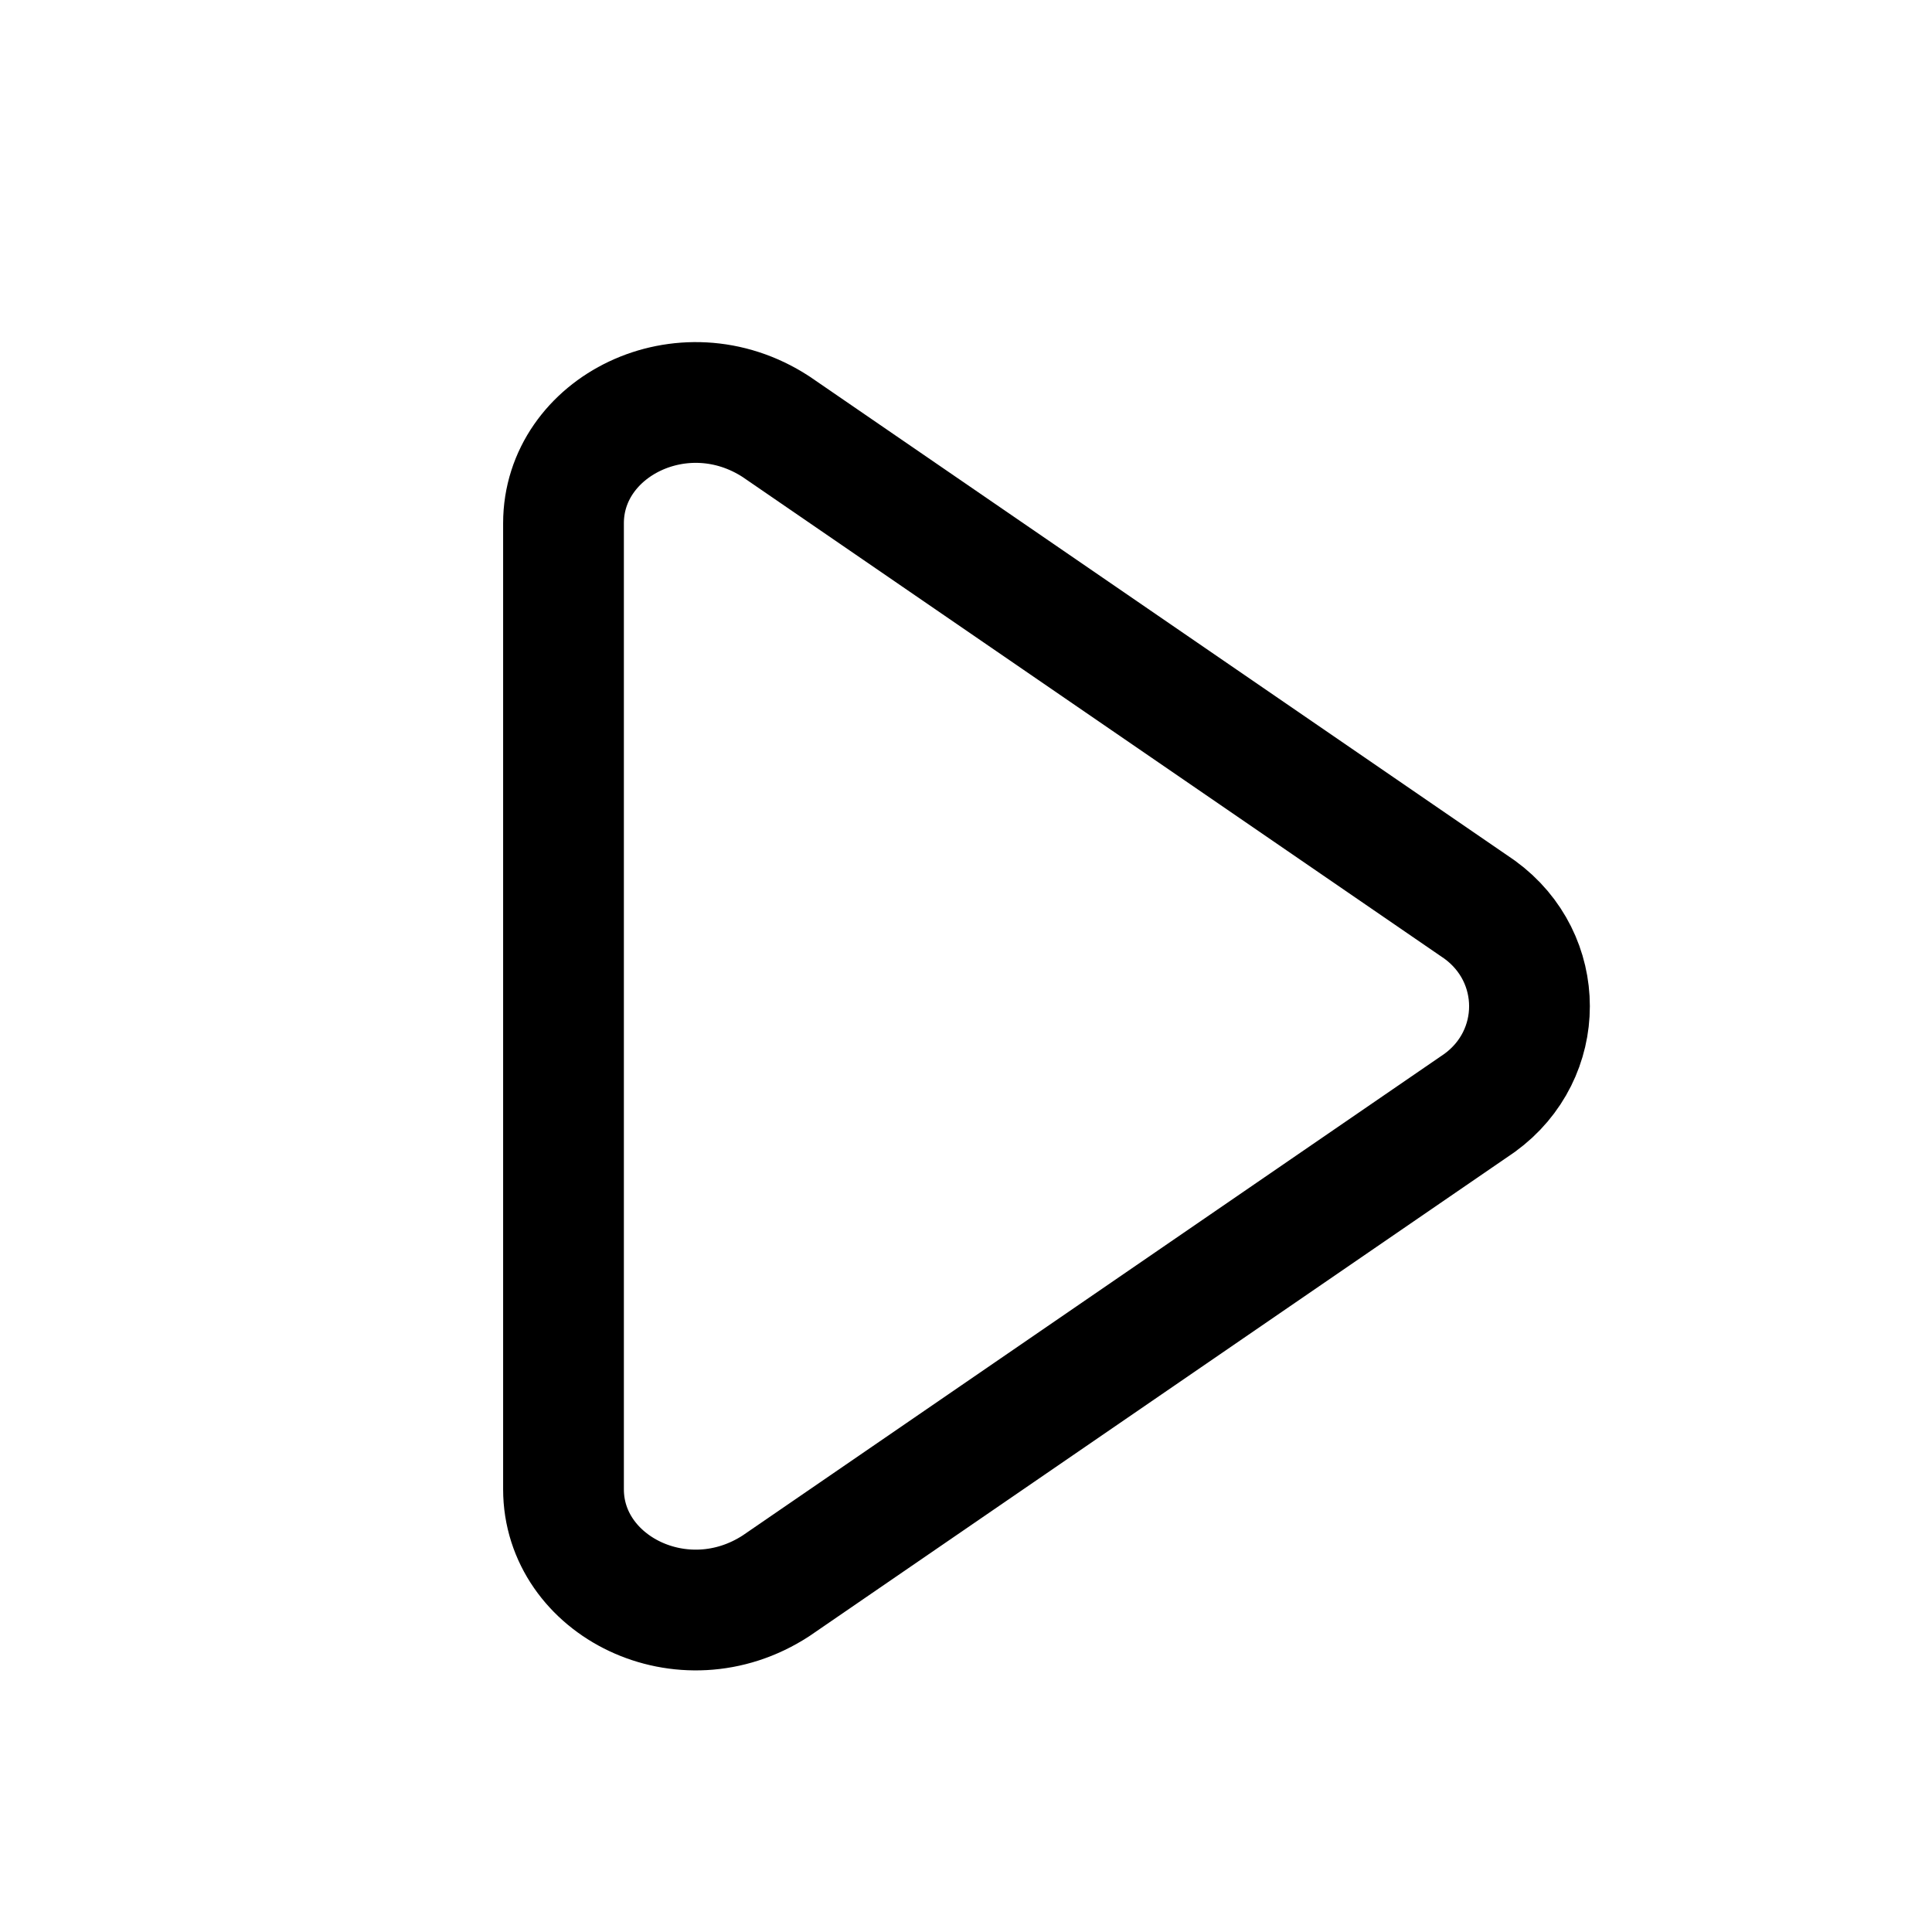
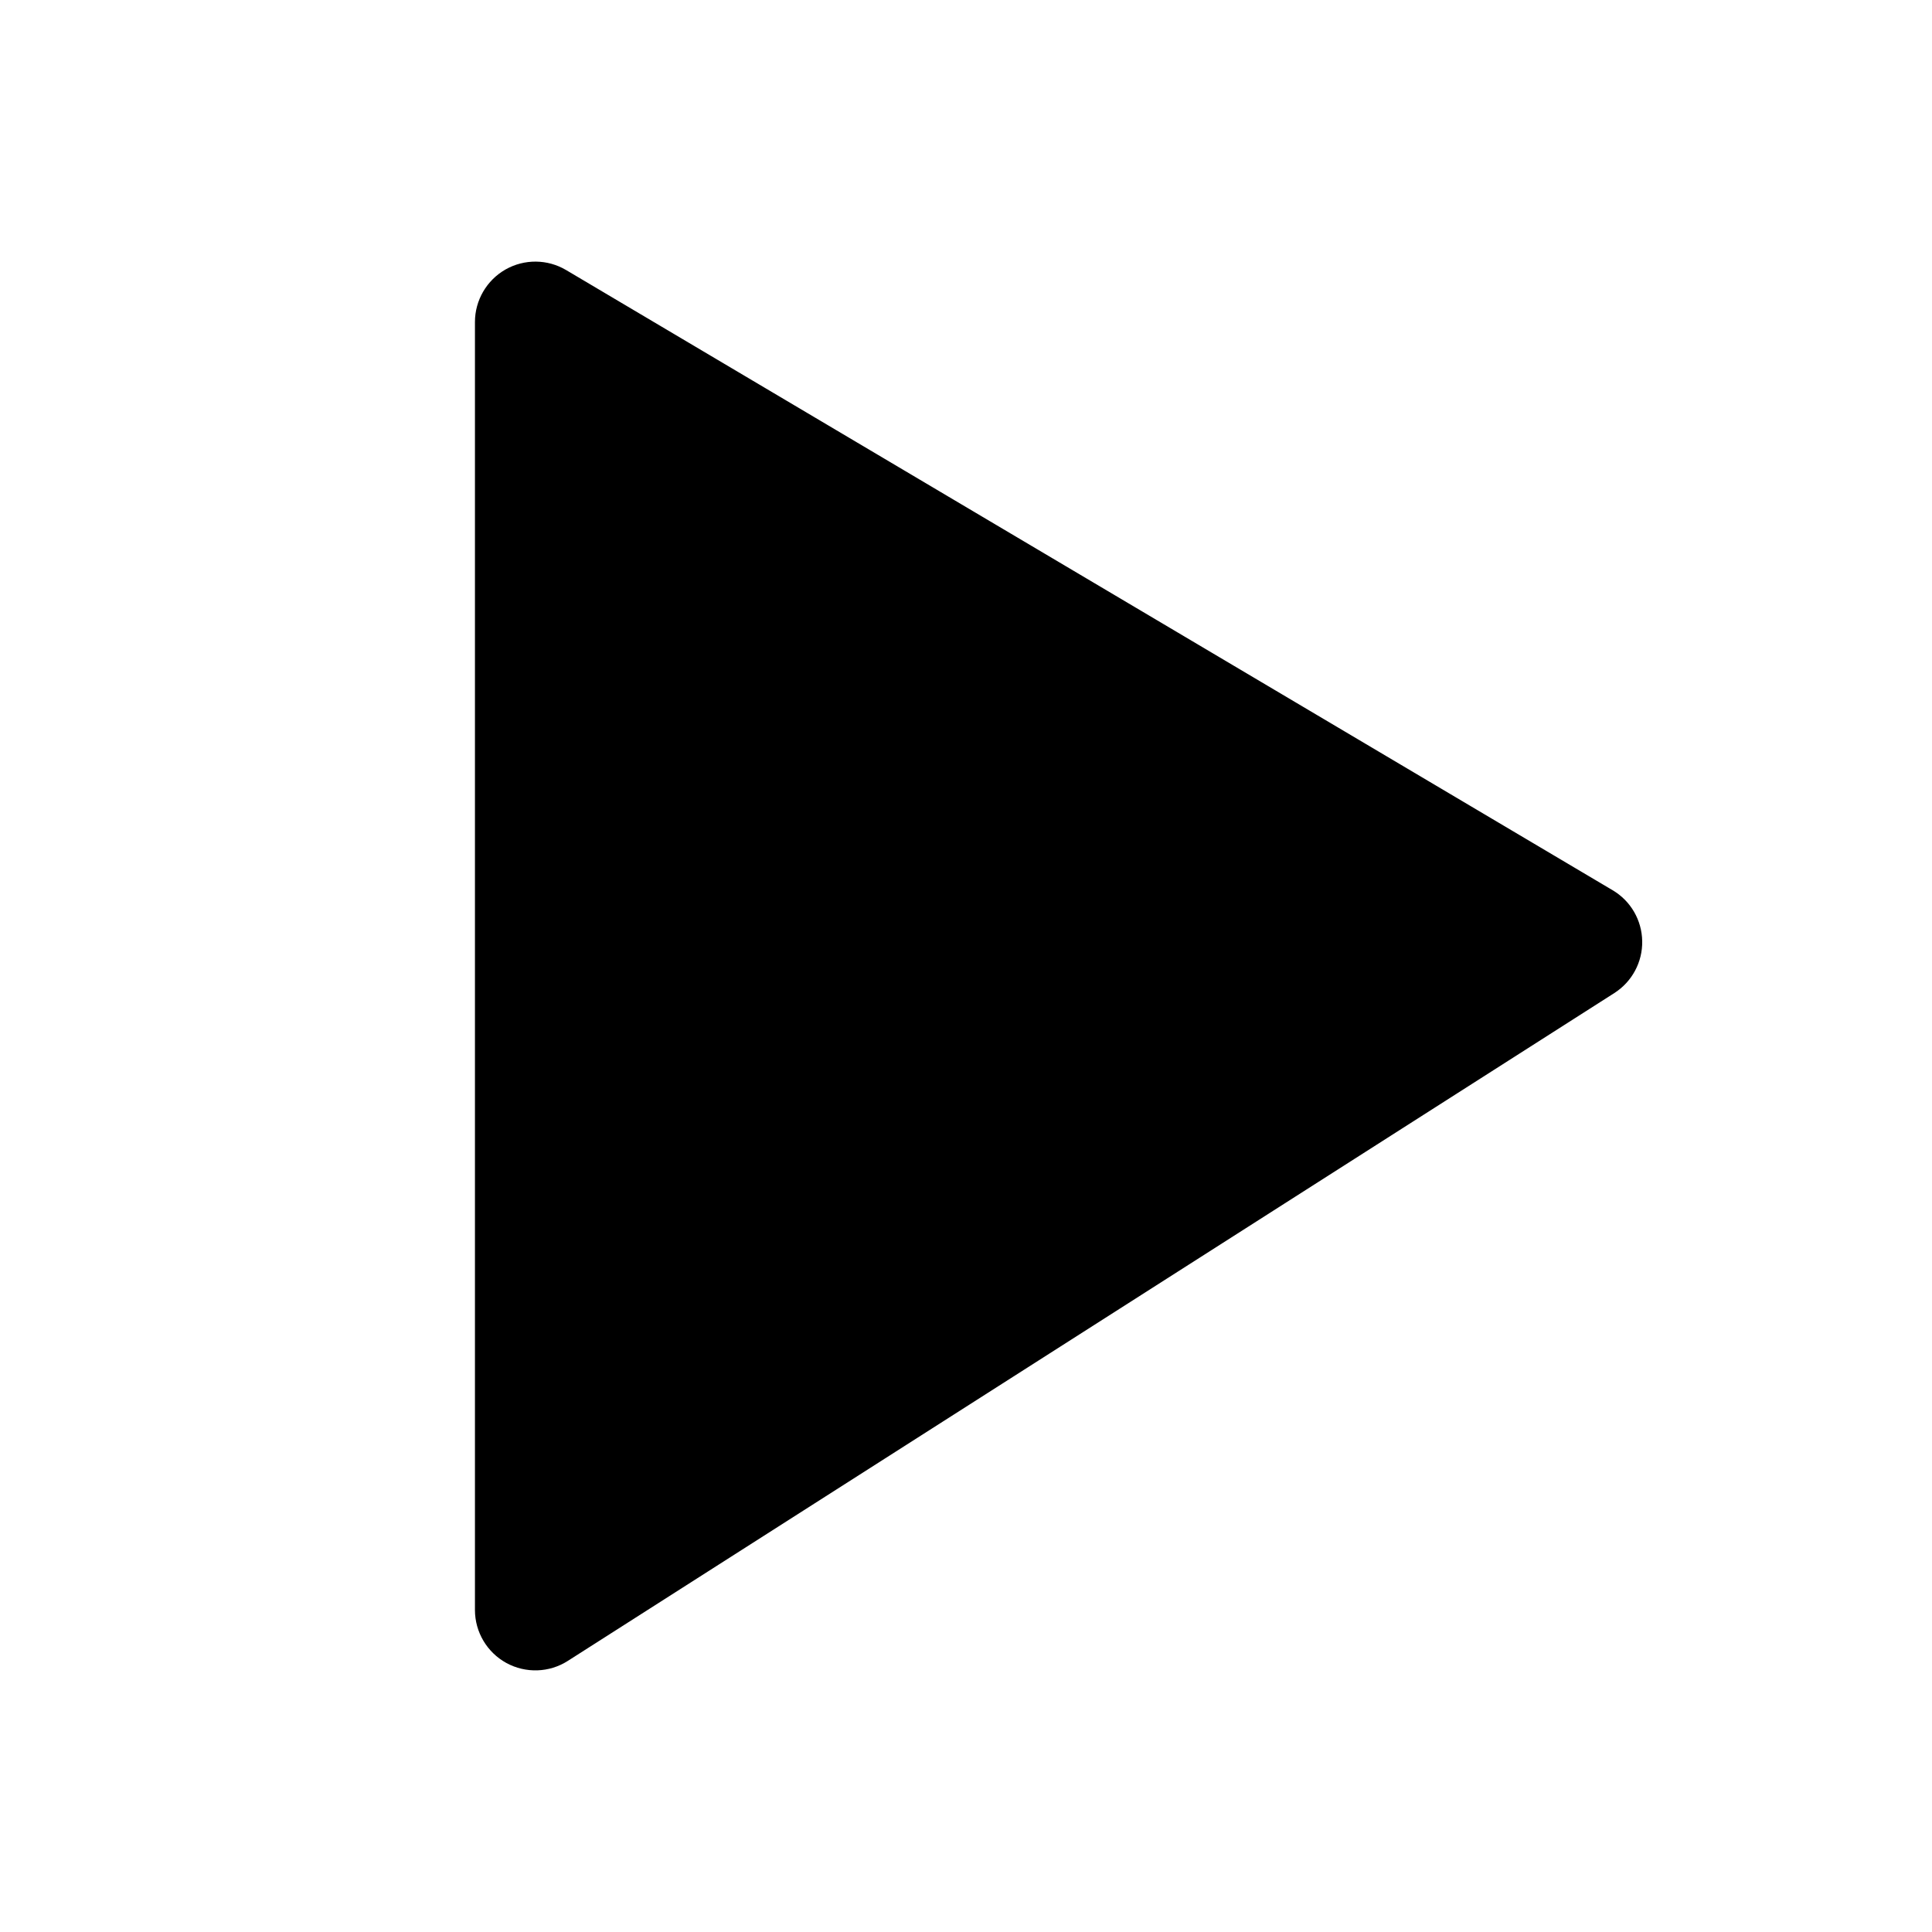
<svg xmlns="http://www.w3.org/2000/svg" width="24" height="24" viewBox="0 0 24 24" fill="none">
-   <path d="M18.381 13.7C19.206 13.1 19.206 11.9 18.381 11.3L9.639 5.3C8.485 4.55 7 5.3 7 6.5V18.5C7 19.7 8.485 20.45 9.639 19.7L18.381 13.7Z" stroke="currentColor" stroke-width="1.5" stroke-linecap="round" stroke-linejoin="round" />
+   <path d="M7.033 3.355C6.801 3.217 6.513 3.215 6.279 3.348C6.045 3.482 5.9 3.731 5.9 4V20C5.9 20.274 6.05 20.526 6.29 20.658C6.53 20.789 6.823 20.78 7.054 20.632L20.054 12.336C20.273 12.196 20.405 11.952 20.4 11.691C20.396 11.431 20.257 11.191 20.033 11.059L7.033 3.355Z" fill="currentColor" />
</svg>
